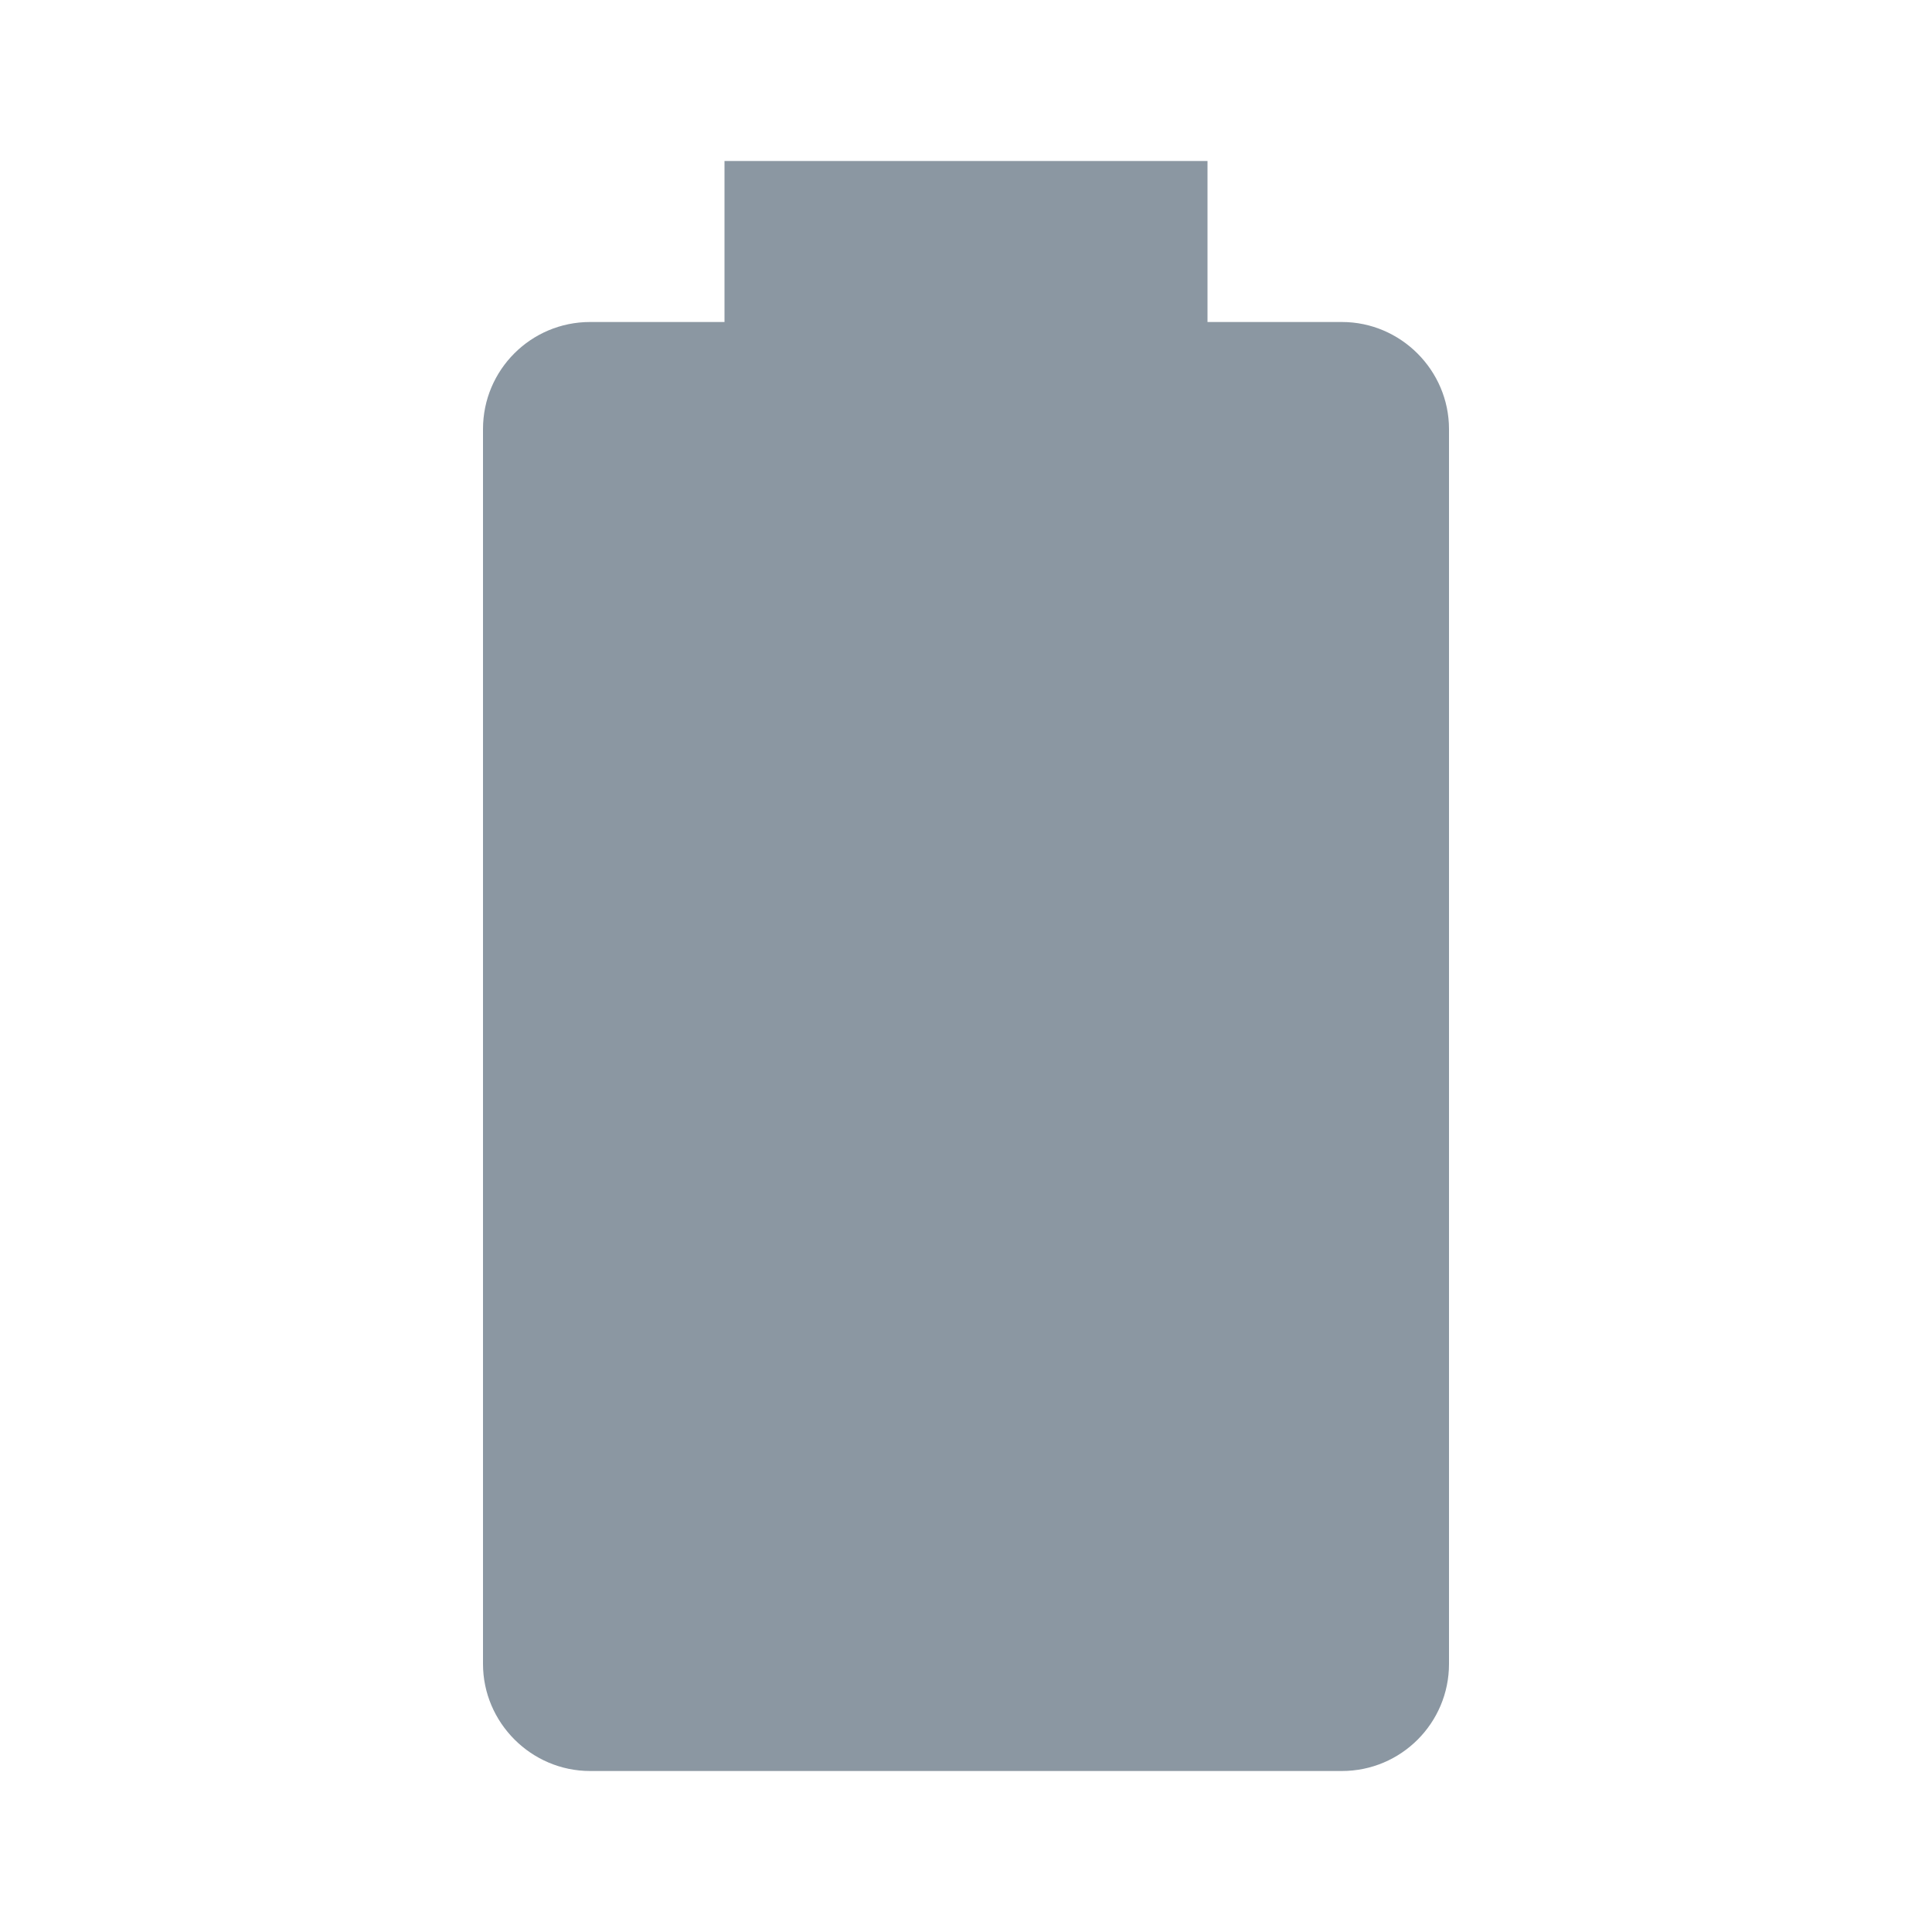
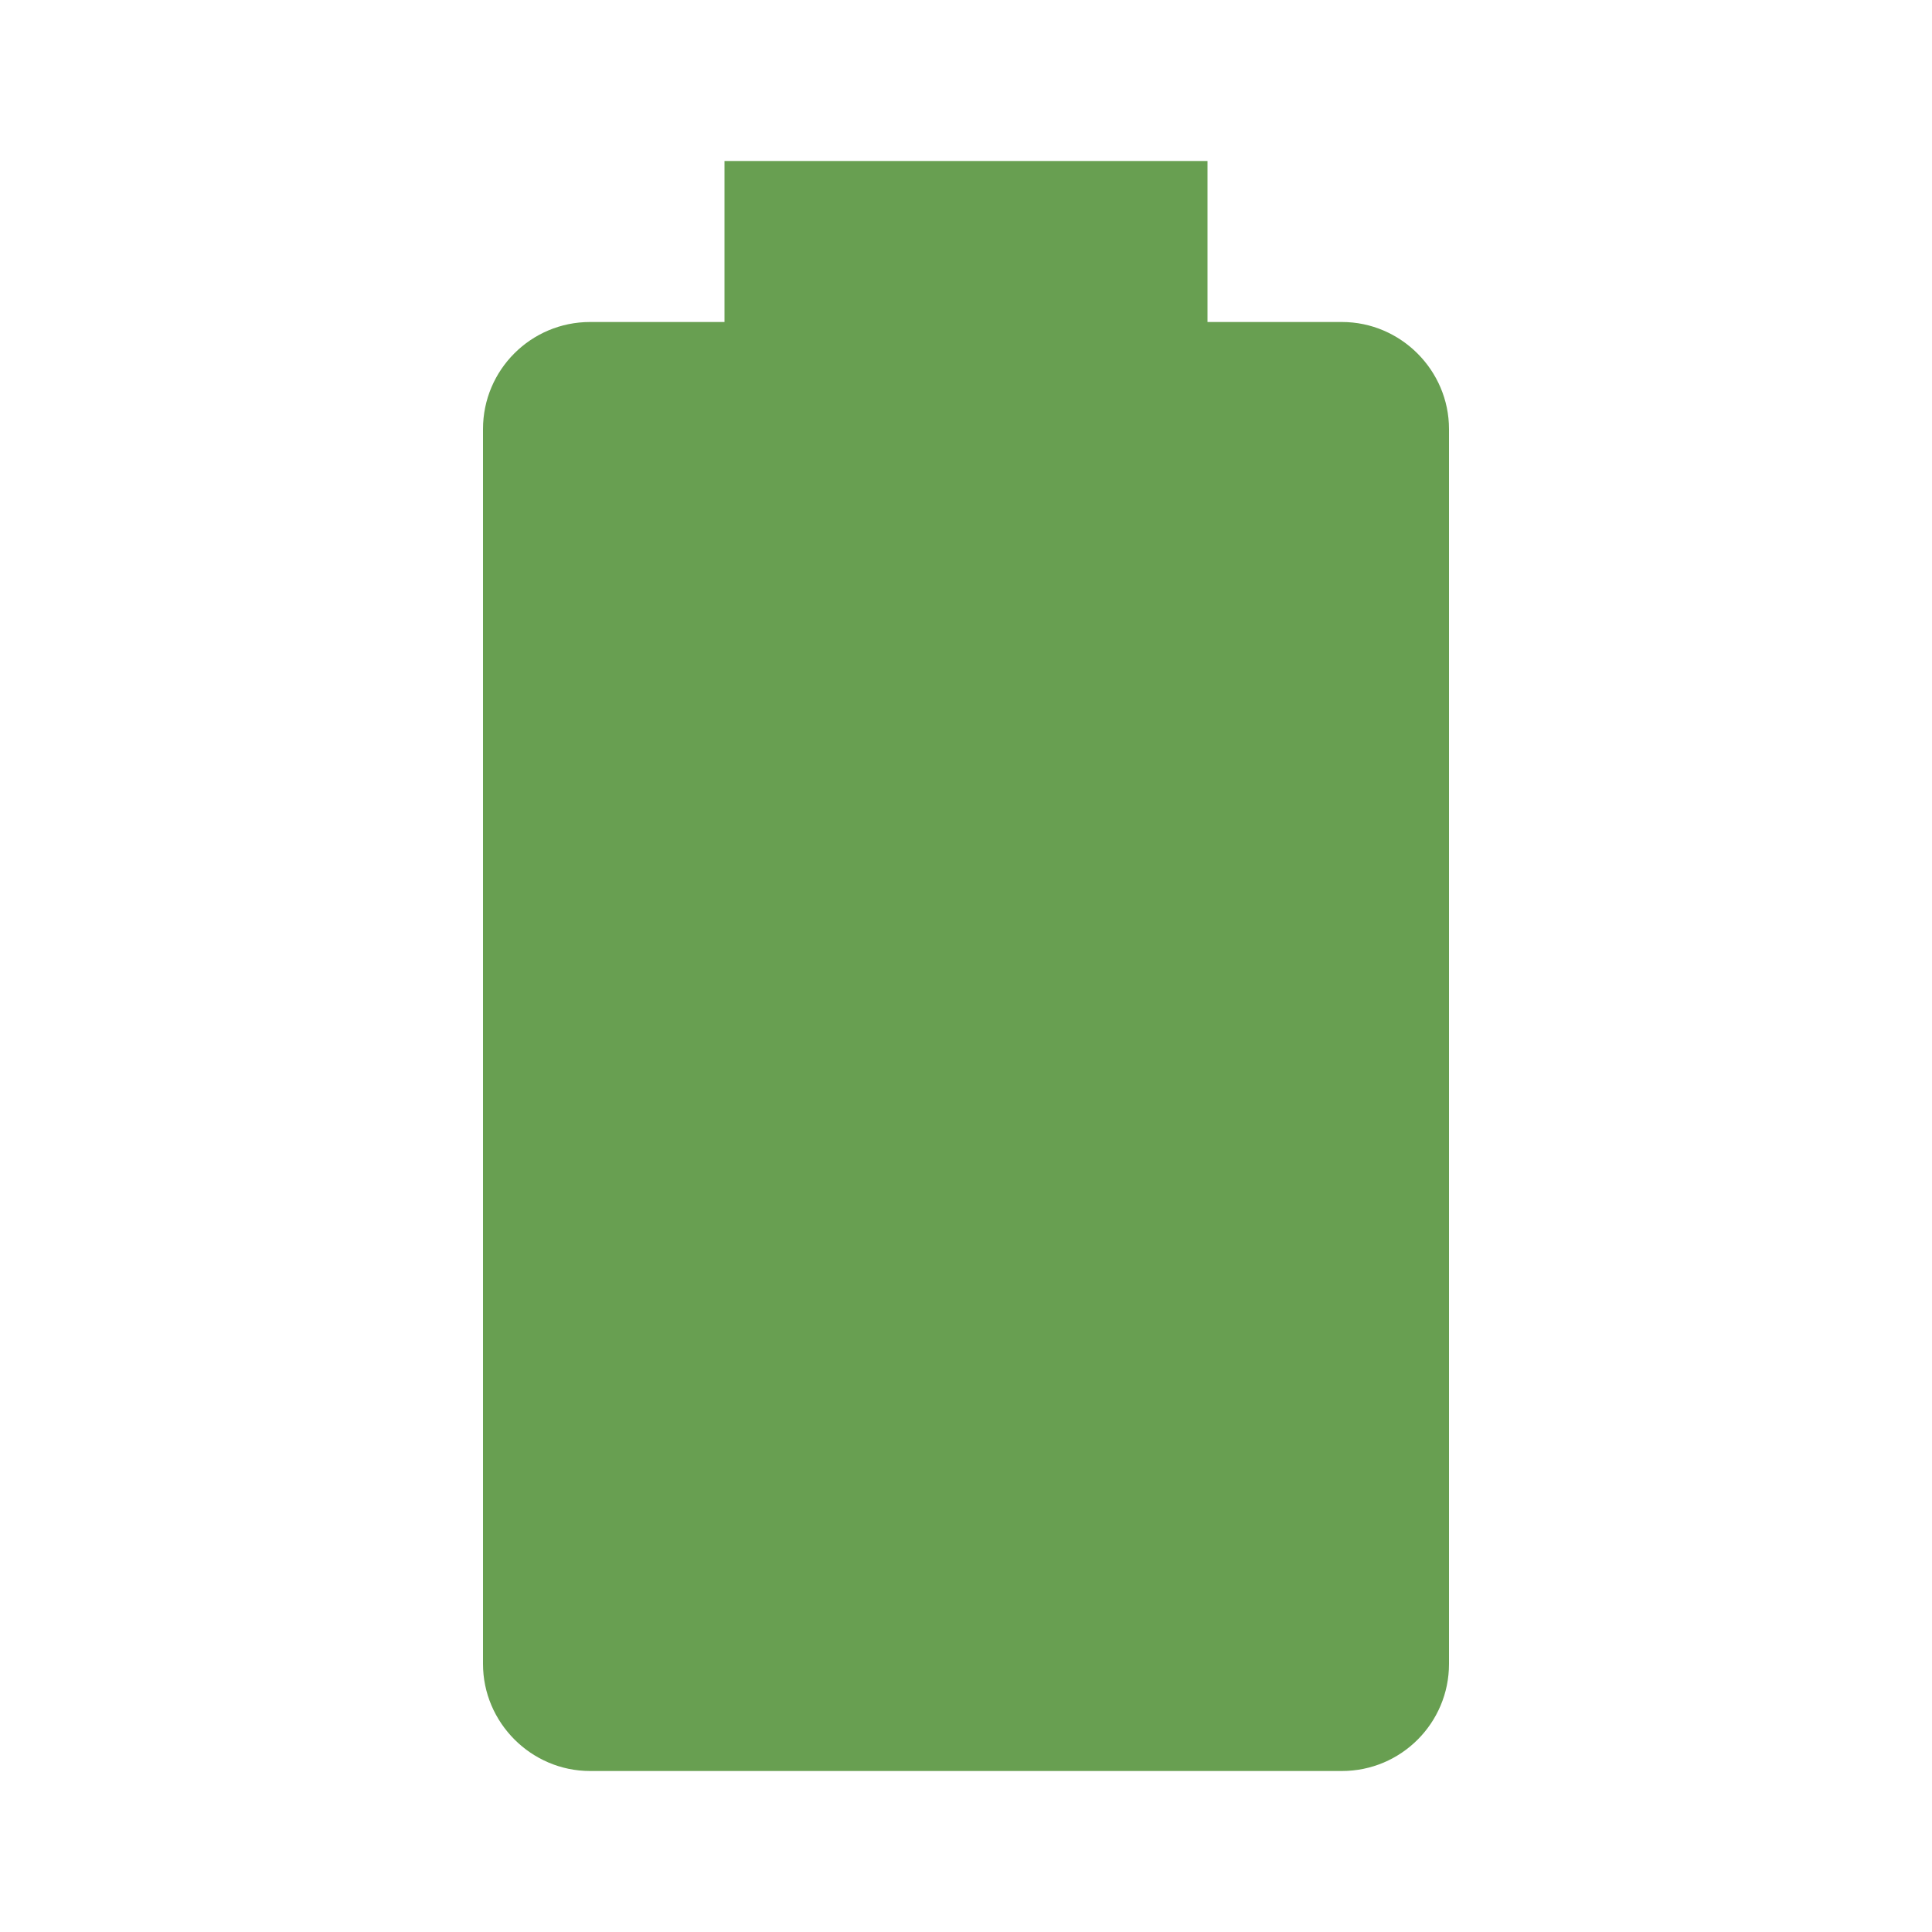
<svg xmlns="http://www.w3.org/2000/svg" viewBox="0 0 24 24">
-   <path d="M16.67,4H15V2H9V4H7.33A1.33,1.33 0 0,0 6,5.33V20.67C6,21.4 6.6,22 7.33,22H16.67A1.33,1.33 0 0,0 18,20.67V5.33C18,4.6 17.4,4 16.67,4Z" fill="#8B97A2" />
+   <path d="M16.67,4H15V2H9V4H7.33A1.33,1.33 0 0,0 6,5.33V20.67C6,21.4 6.6,22 7.33,22H16.67A1.33,1.33 0 0,0 18,20.67V5.33C18,4.6 17.4,4 16.67,4Z" fill="#689F51" />
</svg>
